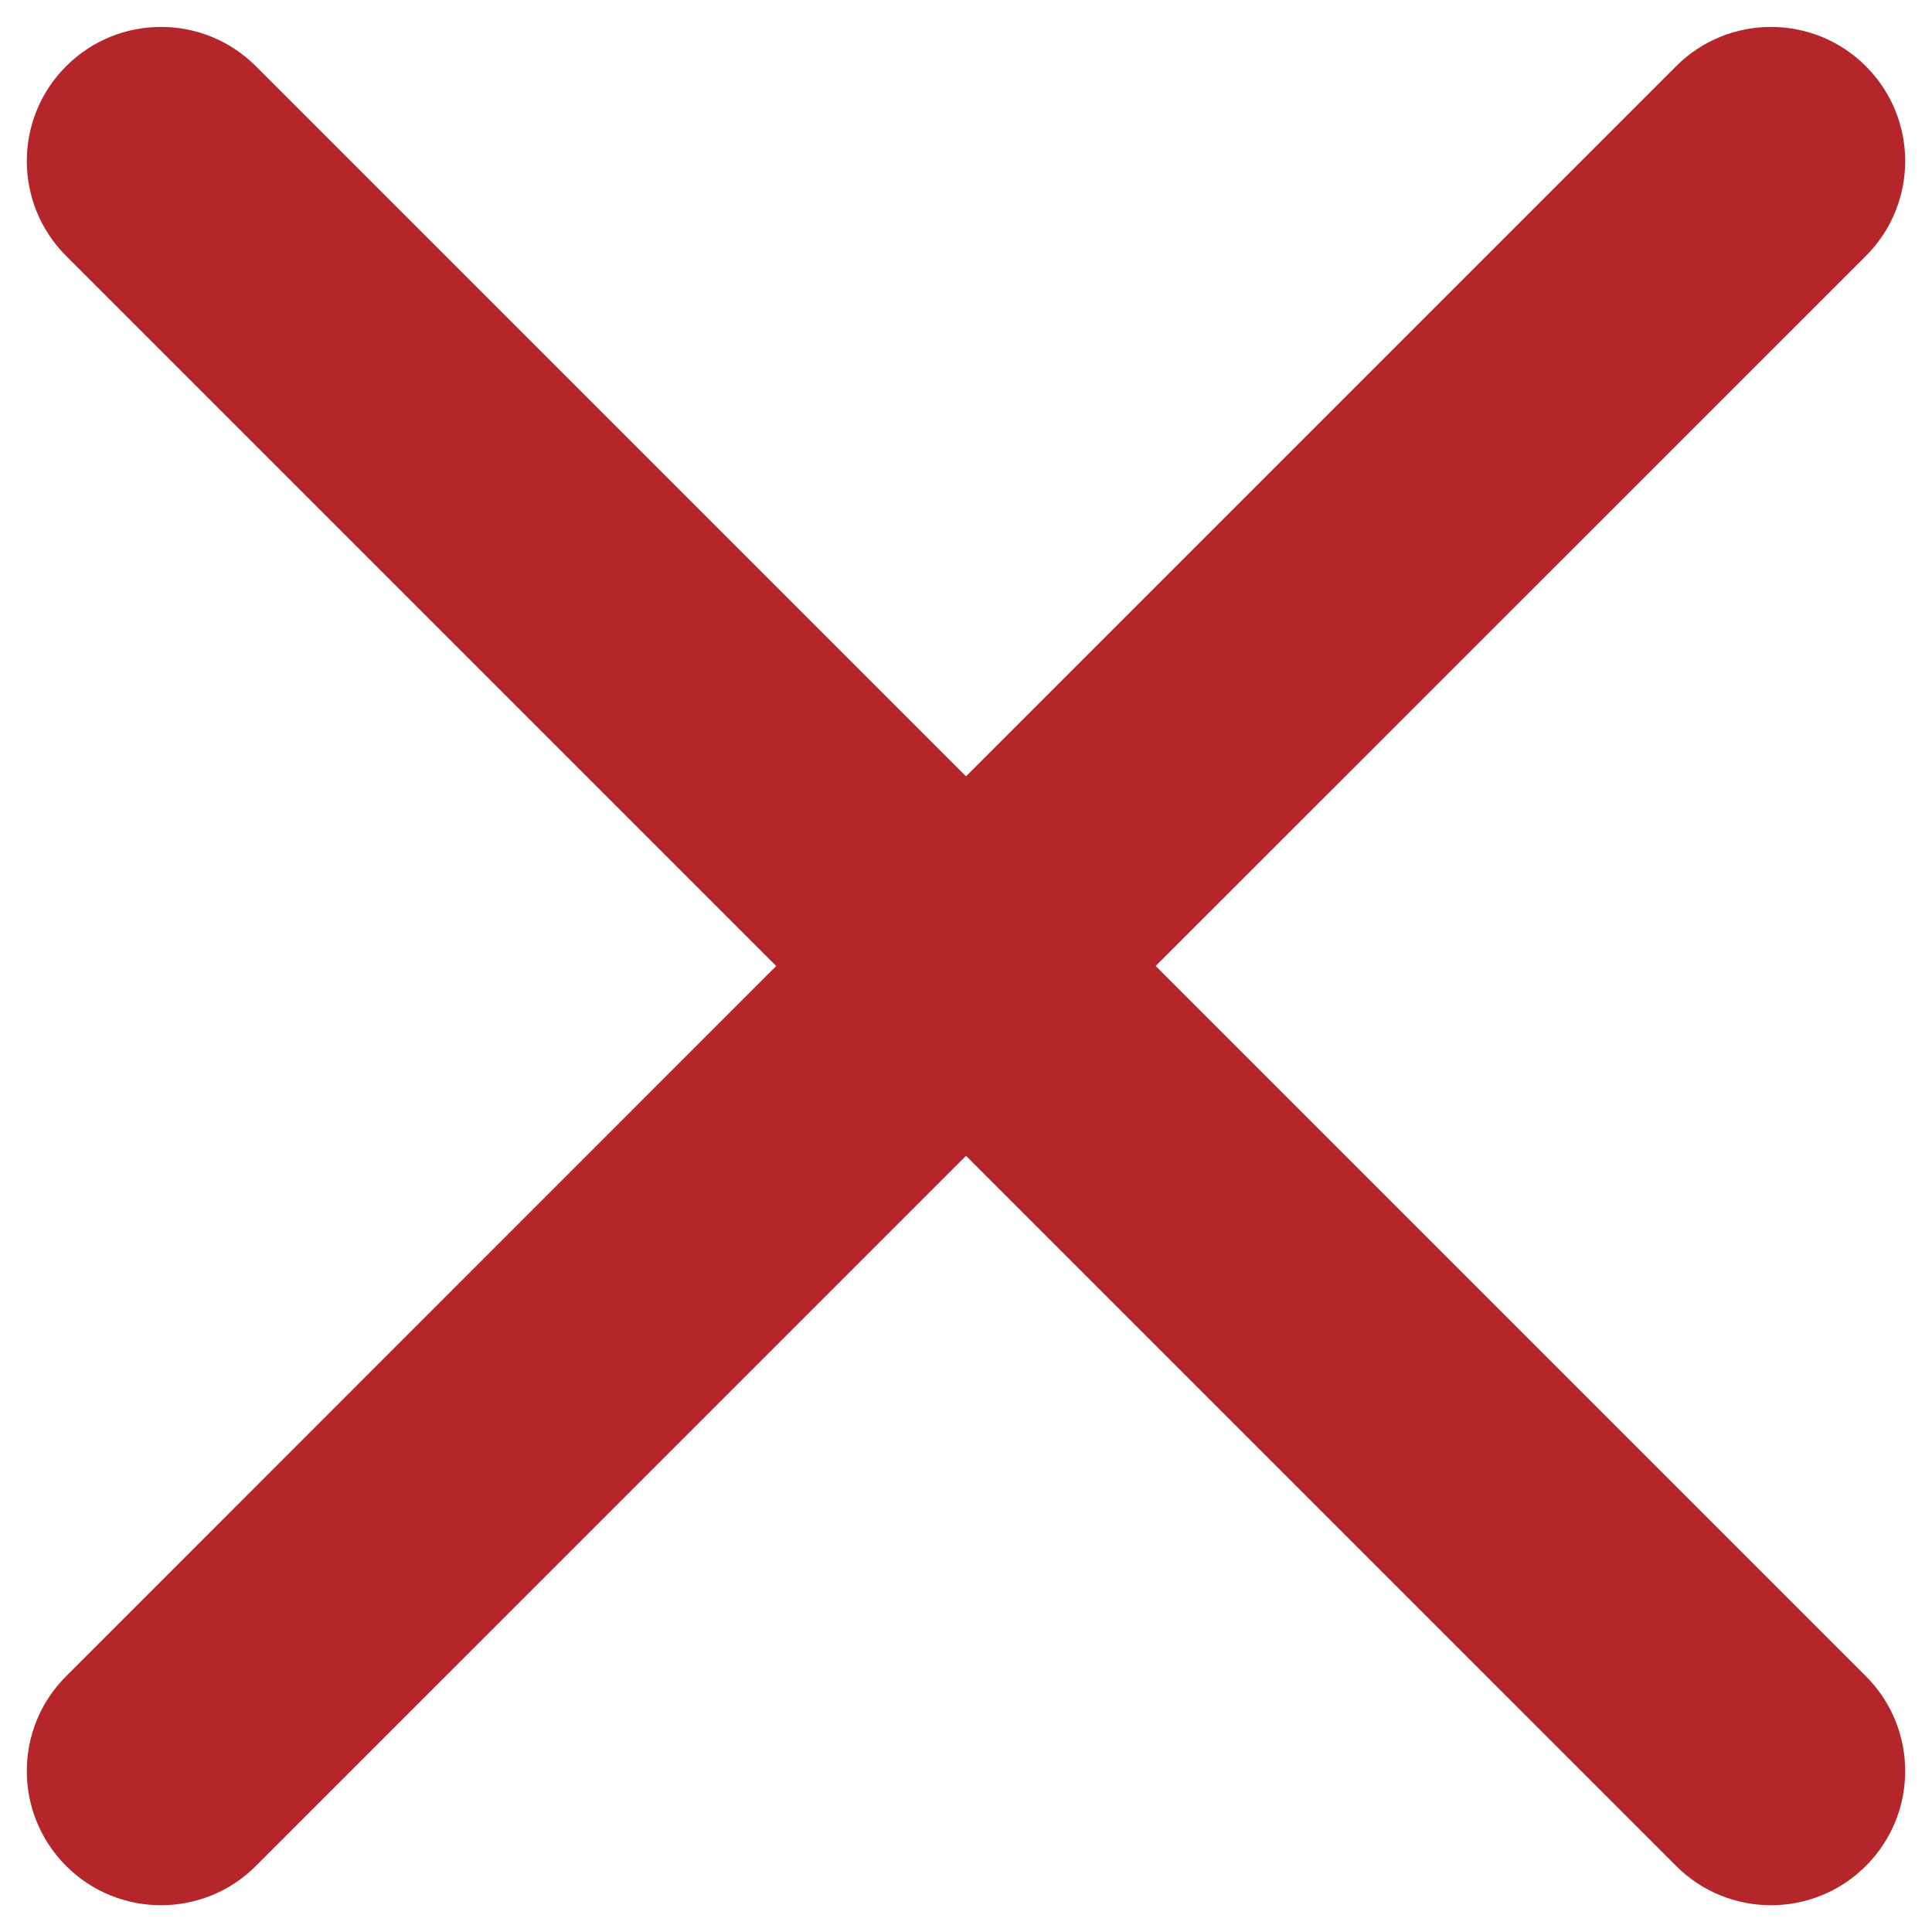
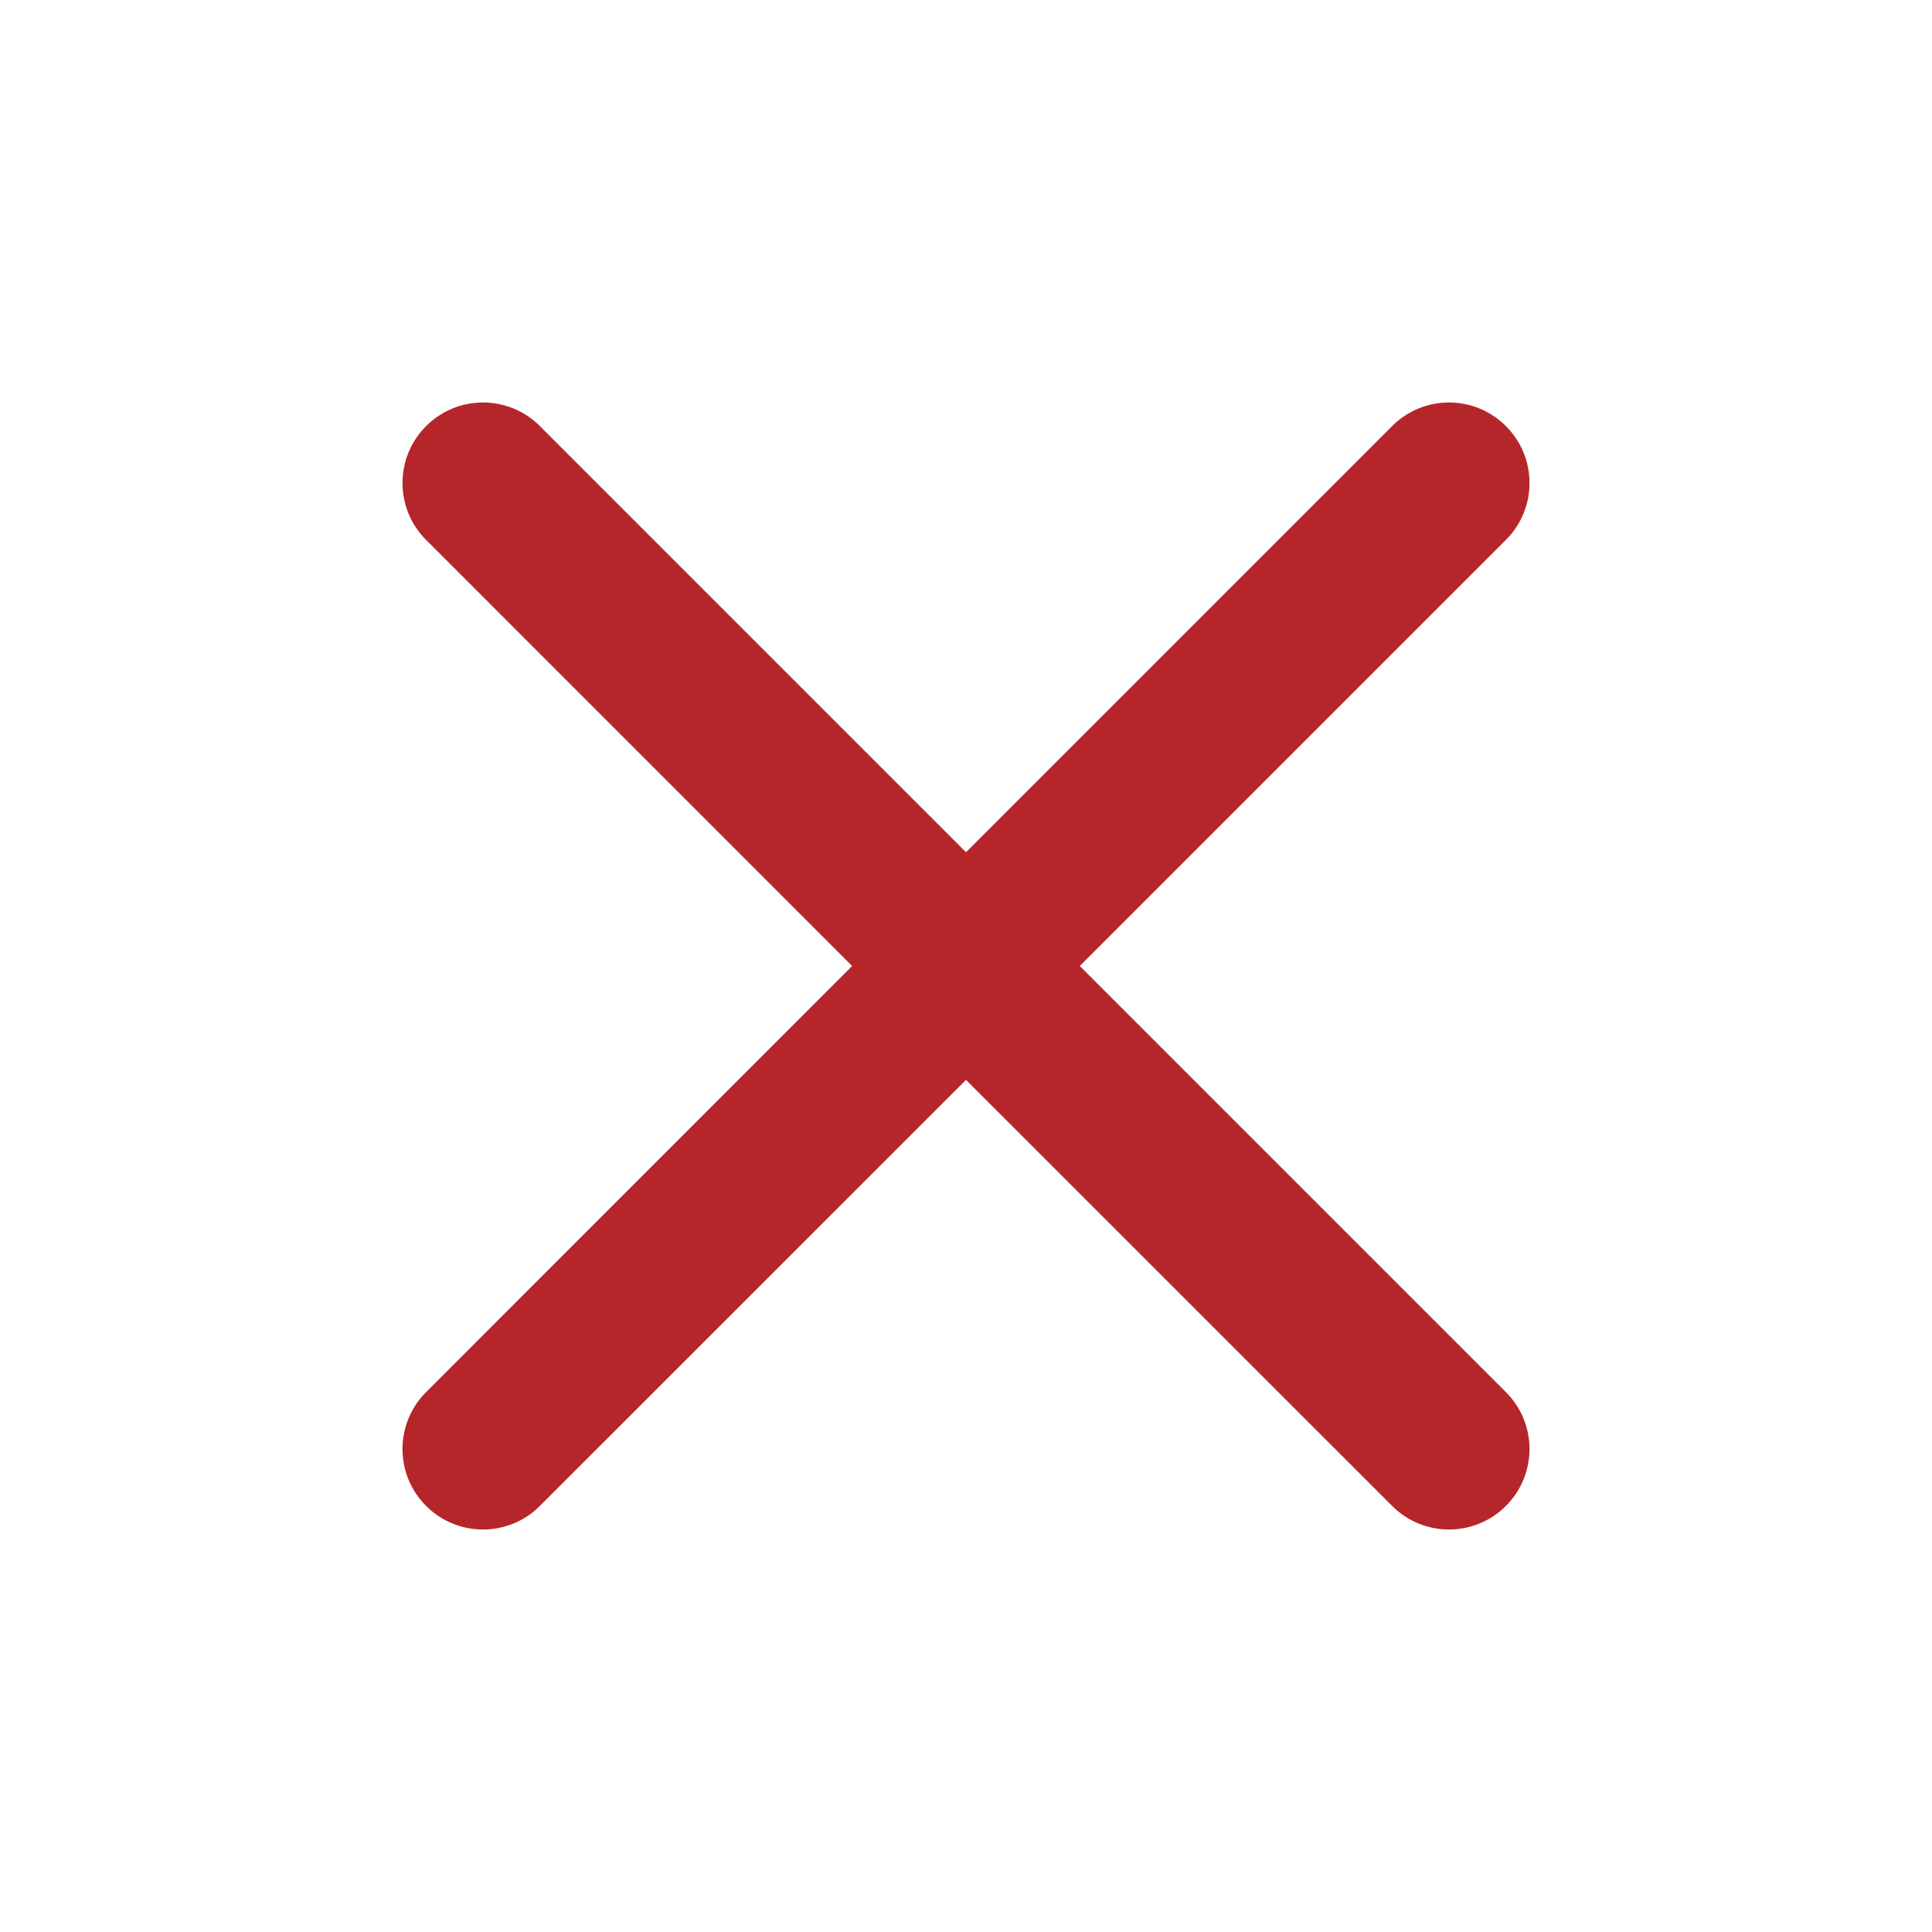
- <svg xmlns="http://www.w3.org/2000/svg" width="12" height="12" viewBox="0 0 12 12" fill="none">
-   <path fill-rule="evenodd" clip-rule="evenodd" d="M1.589 0.411C1.264 0.086 0.736 0.086 0.411 0.411C0.085 0.737 0.085 1.264 0.411 1.59L4.821 6L0.411 10.411C0.085 10.736 0.085 11.264 0.411 11.59C0.736 11.915 1.264 11.915 1.589 11.59L6 7.179L10.411 11.59C10.736 11.915 11.264 11.915 11.589 11.59C11.915 11.264 11.915 10.736 11.589 10.411L7.178 6L11.589 1.59C11.915 1.264 11.915 0.737 11.589 0.411C11.264 0.086 10.736 0.086 10.411 0.411L6 4.822L1.589 0.411Z" fill="#B5262B" />
+ <svg xmlns="http://www.w3.org/2000/svg" width="20" height="20" viewBox="0 0 20 20" fill="none">
+   <path fill-rule="evenodd" clip-rule="evenodd" d="M5.589 4.411C5.264 4.085 4.736 4.085 4.411 4.411C4.085 4.736 4.085 5.264 4.411 5.589L8.821 10L4.411 14.411C4.085 14.736 4.085 15.264 4.411 15.589C4.736 15.915 5.264 15.915 5.589 15.589L10 11.179L14.411 15.589C14.736 15.915 15.264 15.915 15.589 15.589C15.915 15.264 15.915 14.736 15.589 14.411L11.178 10L15.589 5.589C15.915 5.264 15.915 4.736 15.589 4.411C15.264 4.085 14.736 4.085 14.411 4.411L10 8.822L5.589 4.411Z" fill="#B5262B" />
</svg>
